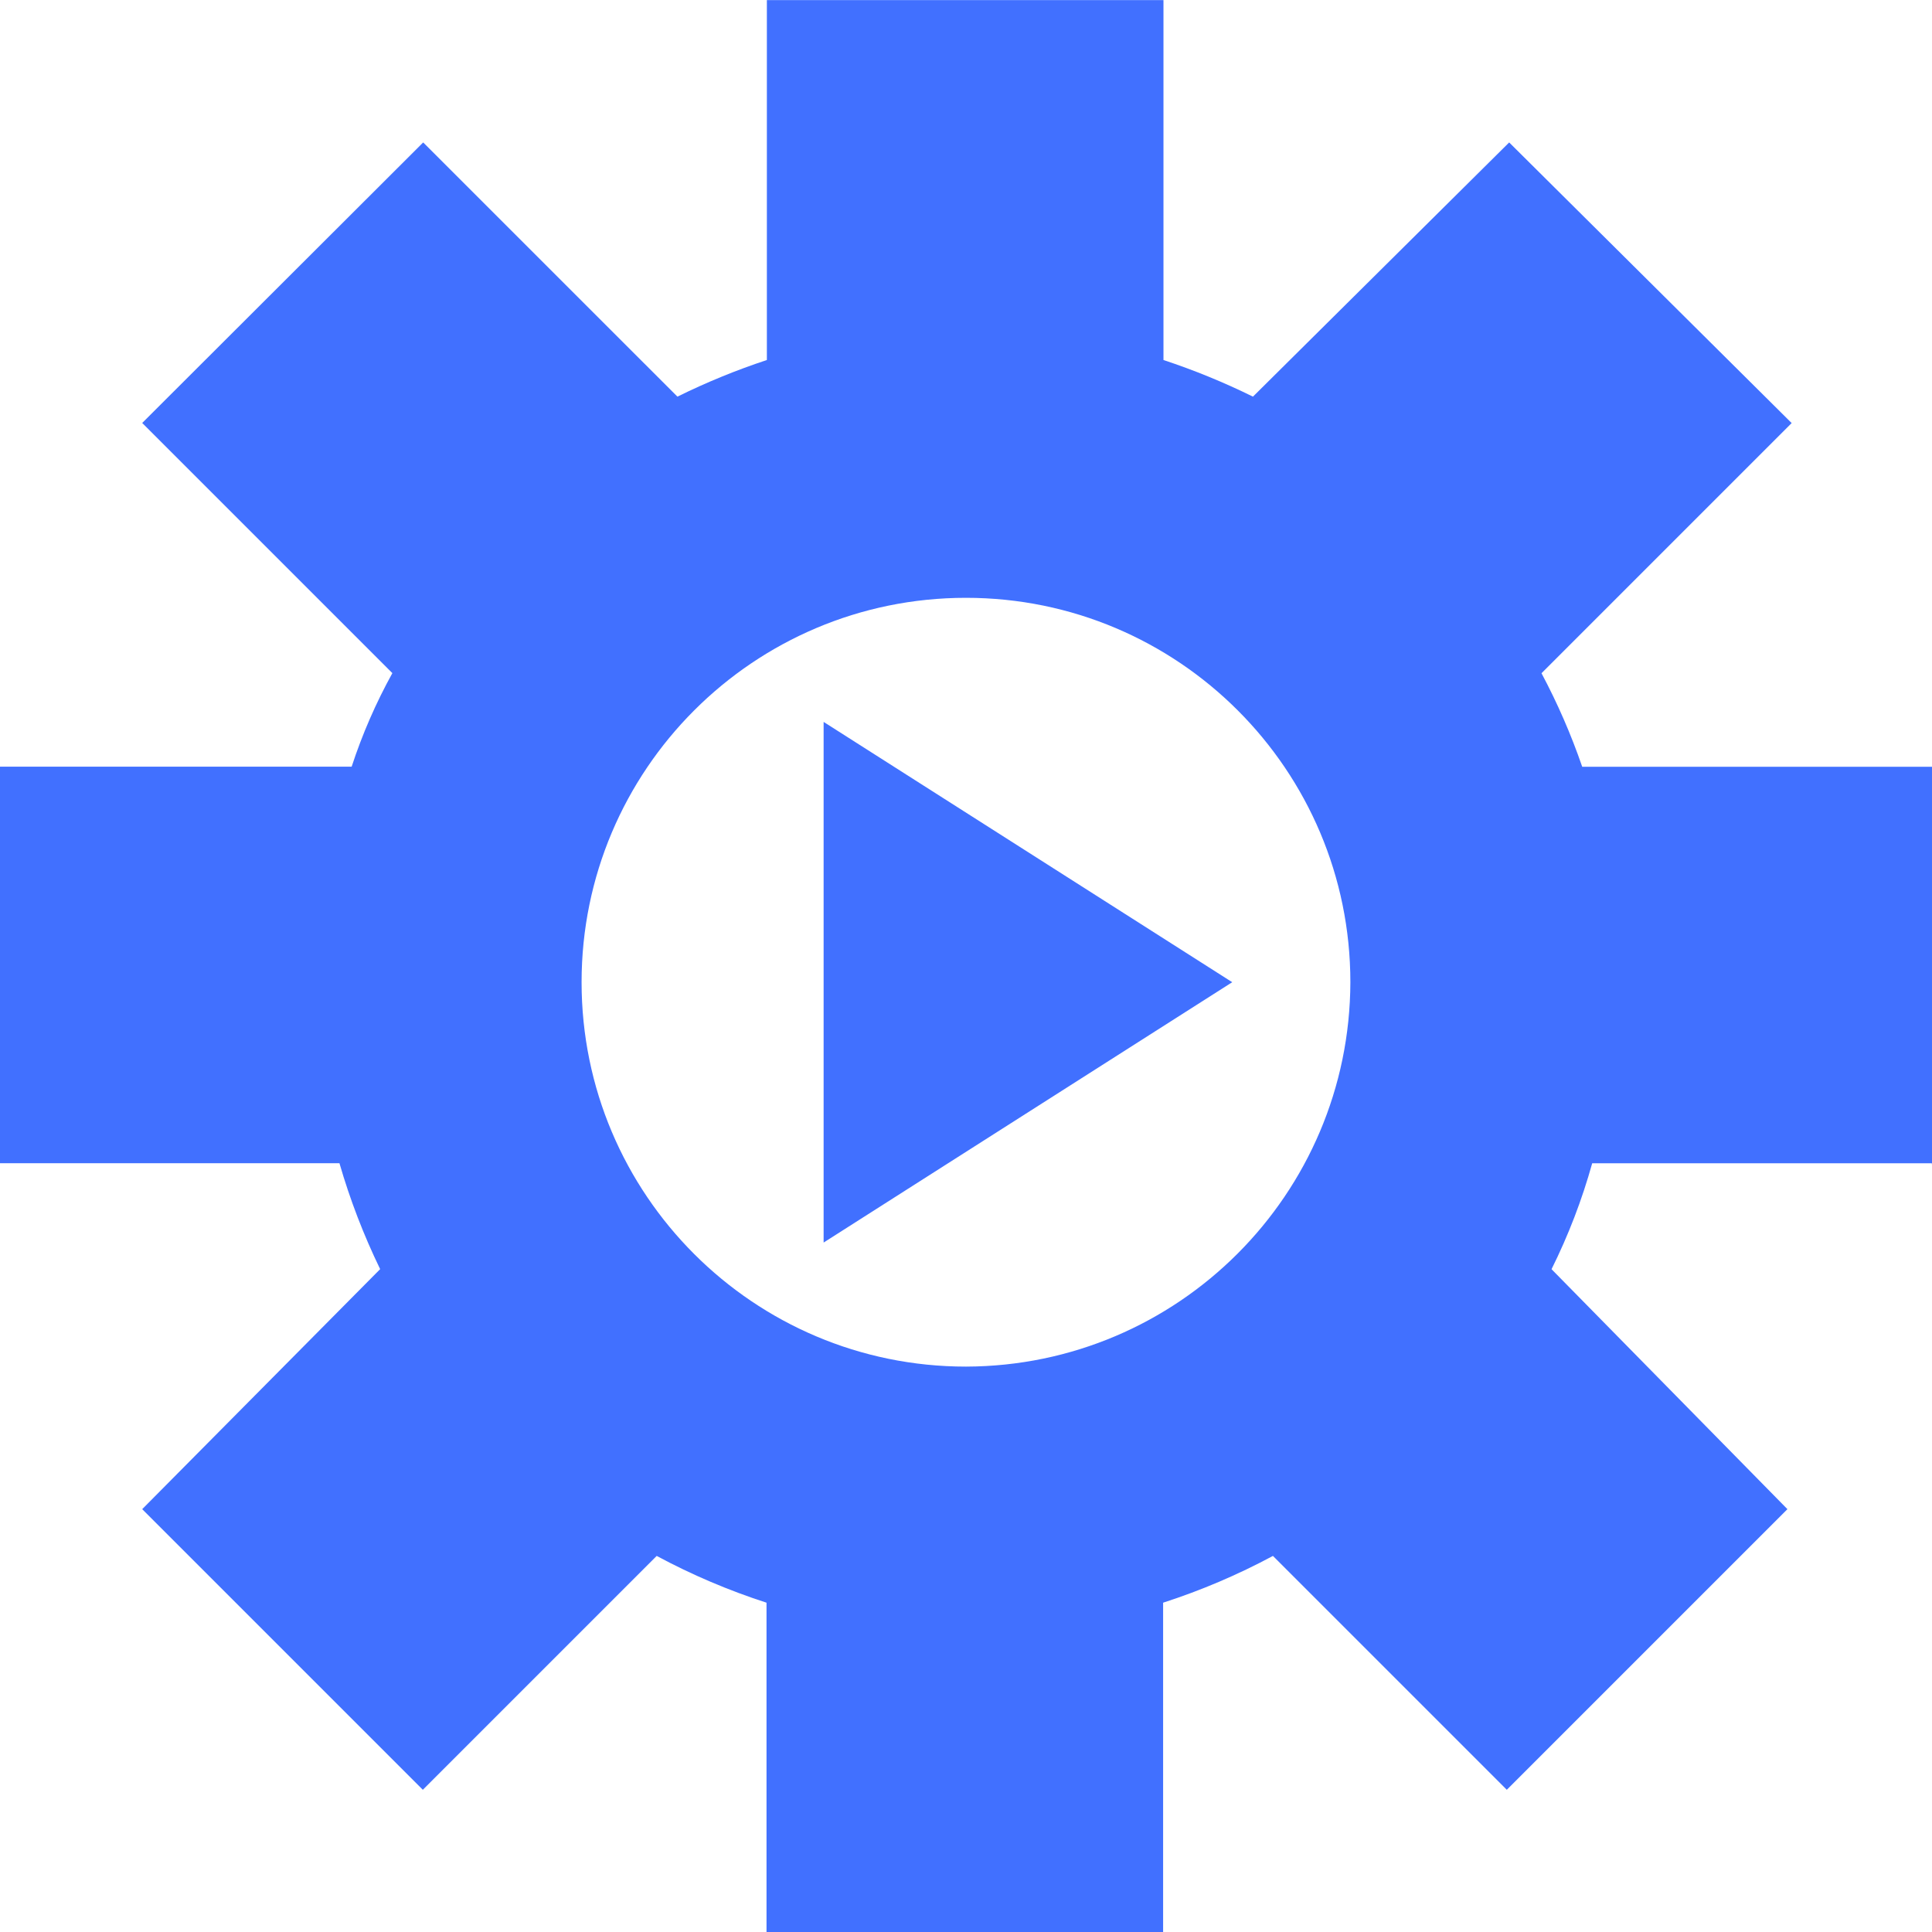
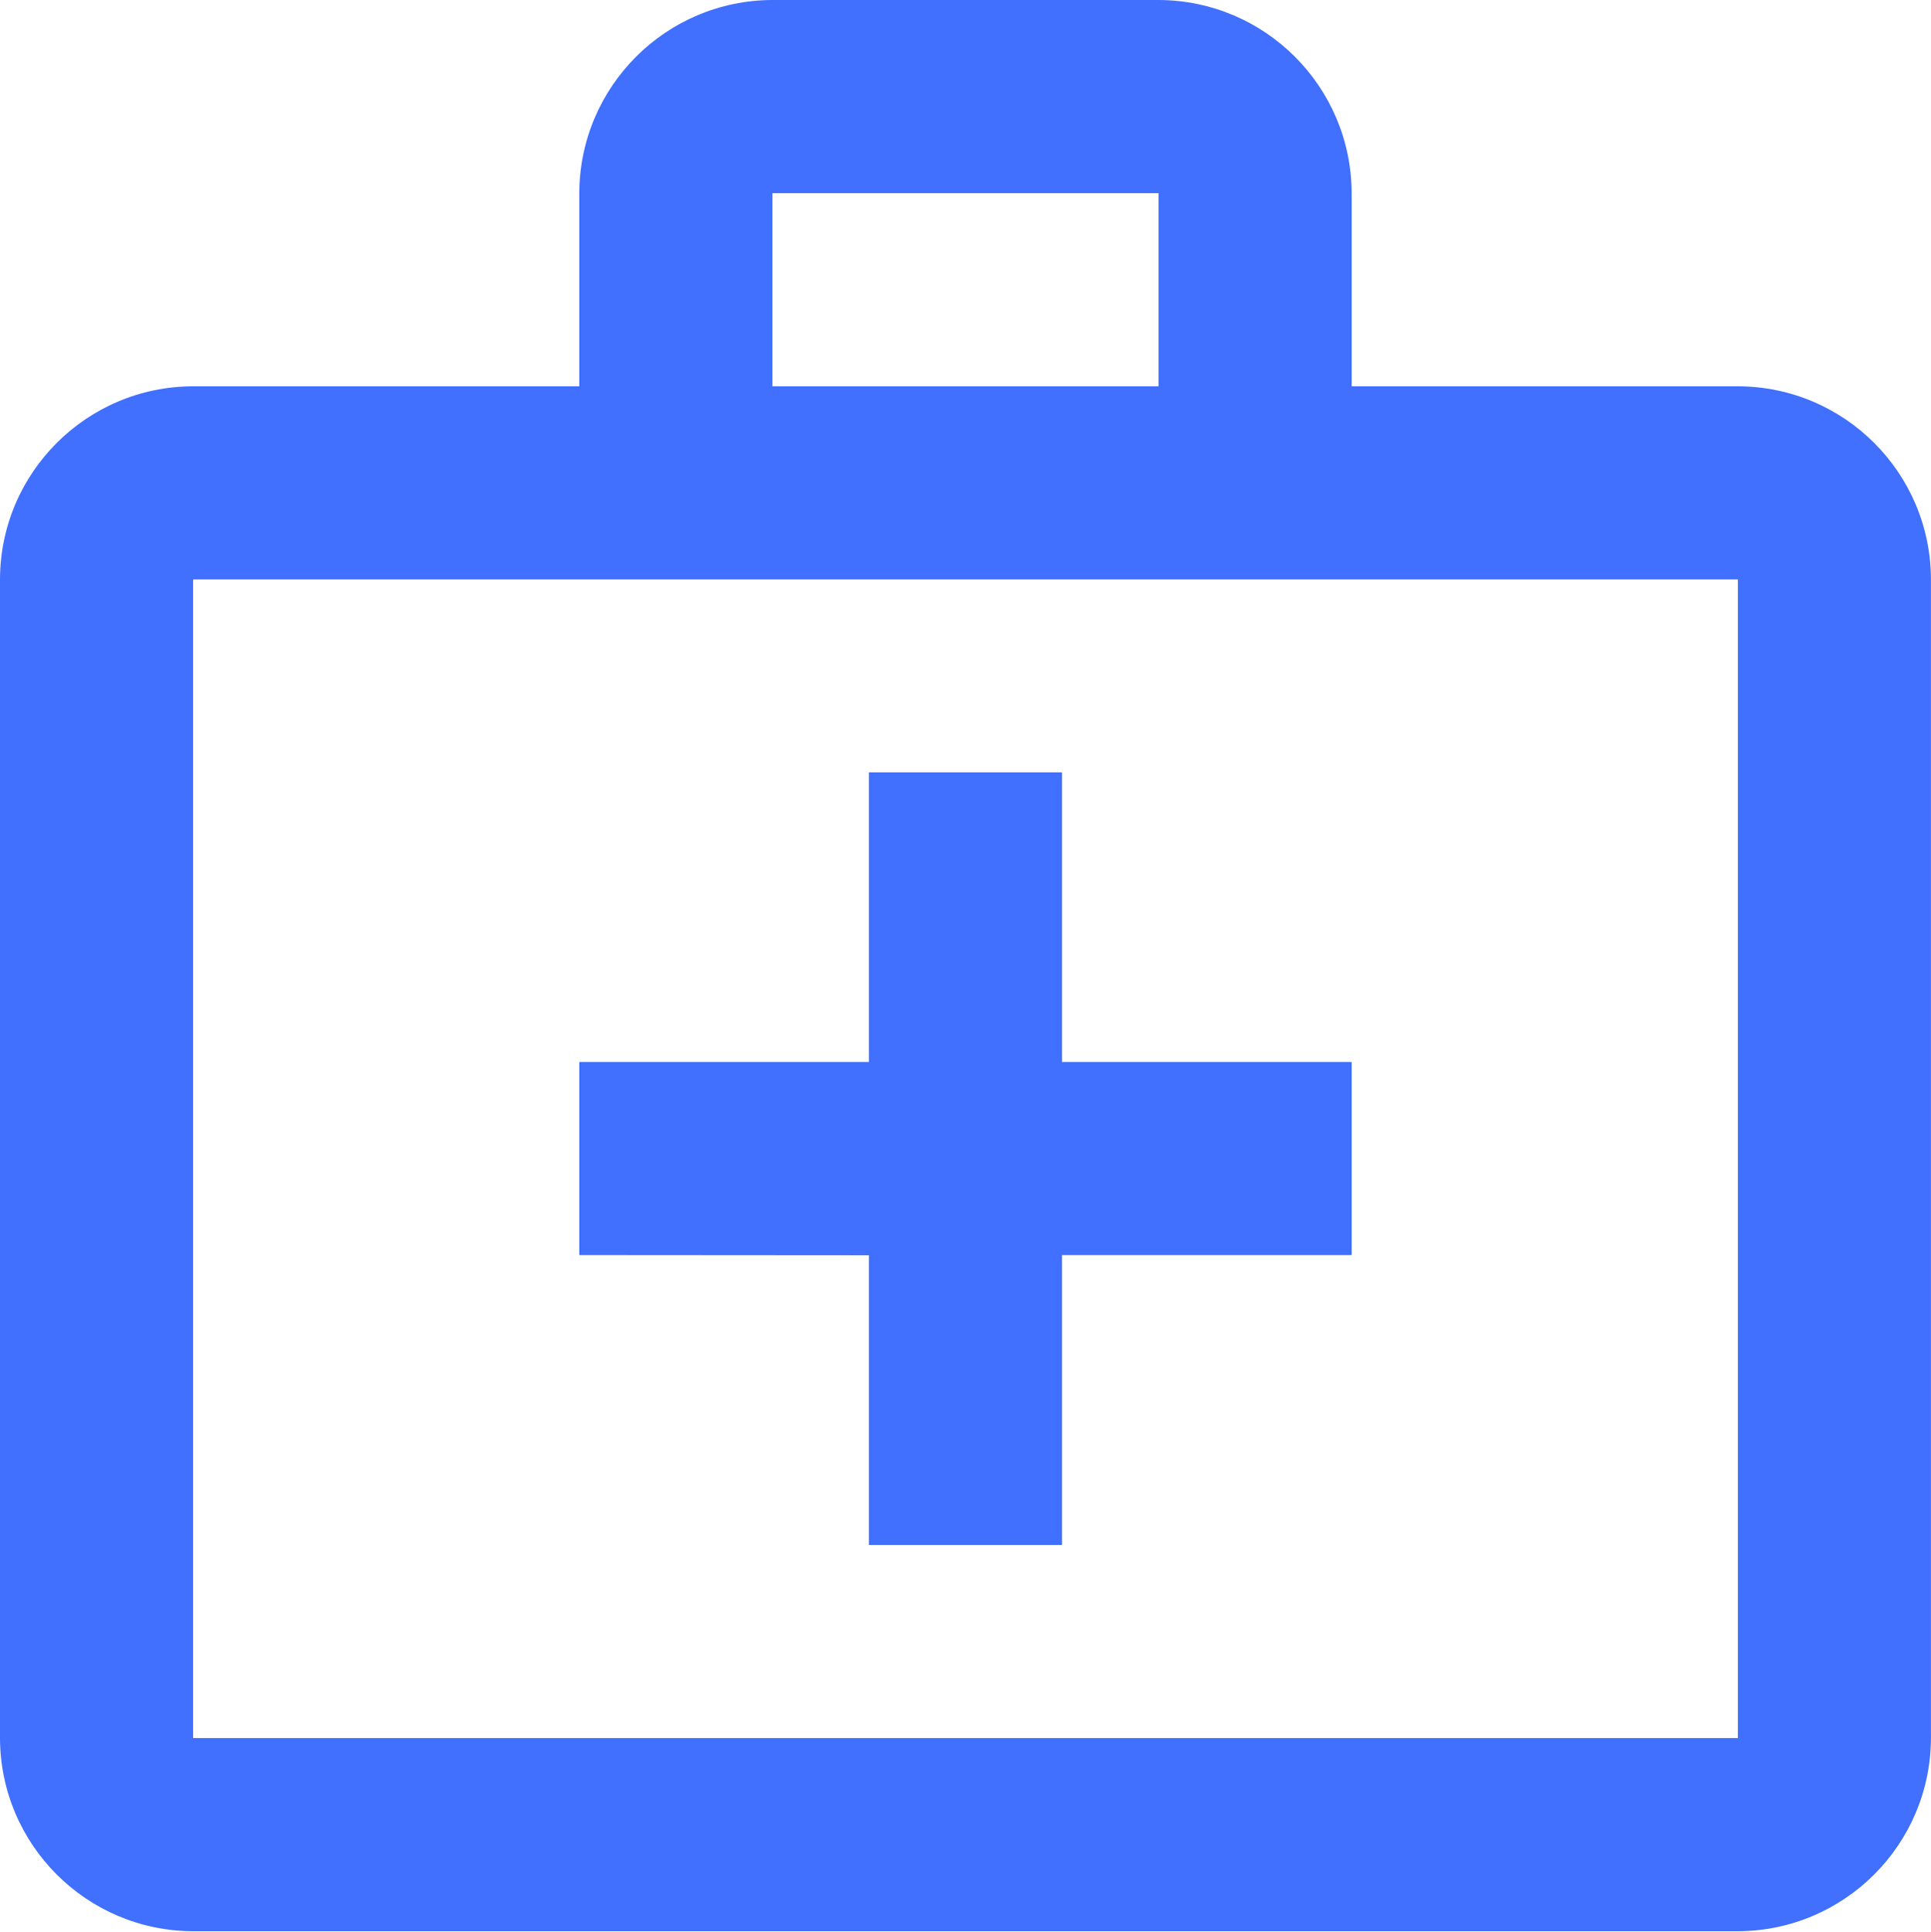
- <svg xmlns="http://www.w3.org/2000/svg" width="38.299" height="38.298" viewBox="0 0 38.299 38.298">
-   <path id="Path_93" data-name="Path 93" d="M349.48,4635.383v-7.9h-6.934a12.8,12.8,0,0,0-.807-1.854l4.959-4.959-5.6-5.563-5.079,5.039a13.8,13.8,0,0,0-1.774-.726v-7.135h-7.862v7.135a13.725,13.725,0,0,0-1.773.726l-5.04-5.039L314,4620.668l4.959,4.959a10.728,10.728,0,0,0-.807,1.854h-6.974v7.861h6.732a13.245,13.245,0,0,0,.807,2.1L314,4642.2l5.563,5.563,4.636-4.636a13.1,13.1,0,0,0,2.177.927v6.531h7.862v-6.531a13.1,13.1,0,0,0,2.177-.927l4.636,4.636,5.563-5.563-4.676-4.757a11.875,11.875,0,0,0,.806-2.1h6.733Zm-19.15,3.991a7.62,7.62,0,1,1,7.62-7.62,7.64,7.64,0,0,1-7.62,7.62m-2.822-12.78,8.1,5.16-8.1,5.161Z" transform="translate(-311.181 -4612.283)" fill="#4170ff" fill-rule="evenodd" />
+ <svg xmlns="http://www.w3.org/2000/svg" width="38.19" height="38.191" viewBox="0 0 38.19 38.191">
+   <path id="Path_1" data-name="Path 1" d="M413.393,7386.271a3.829,3.829,0,0,1-3.819-3.819v-22.914a3.827,3.827,0,0,1,3.819-3.819h7.638V7351.9a3.831,3.831,0,0,1,3.819-3.82h7.638a3.831,3.831,0,0,1,3.819,3.82v3.819h7.638a3.828,3.828,0,0,1,3.819,3.819v22.914a3.831,3.831,0,0,1-3.819,3.819Zm0-3.819h30.552v-22.914H413.393Zm11.457-26.733h7.638V7351.9H424.85Zm-11.457,26.733v0Zm13.366-9.548v5.729h3.819V7372.9h5.729v-3.819h-5.729v-5.728h-3.819v5.728h-5.728v3.819Z" transform="translate(-409.574 -7348.08)" fill="#4170ff" />
</svg>
